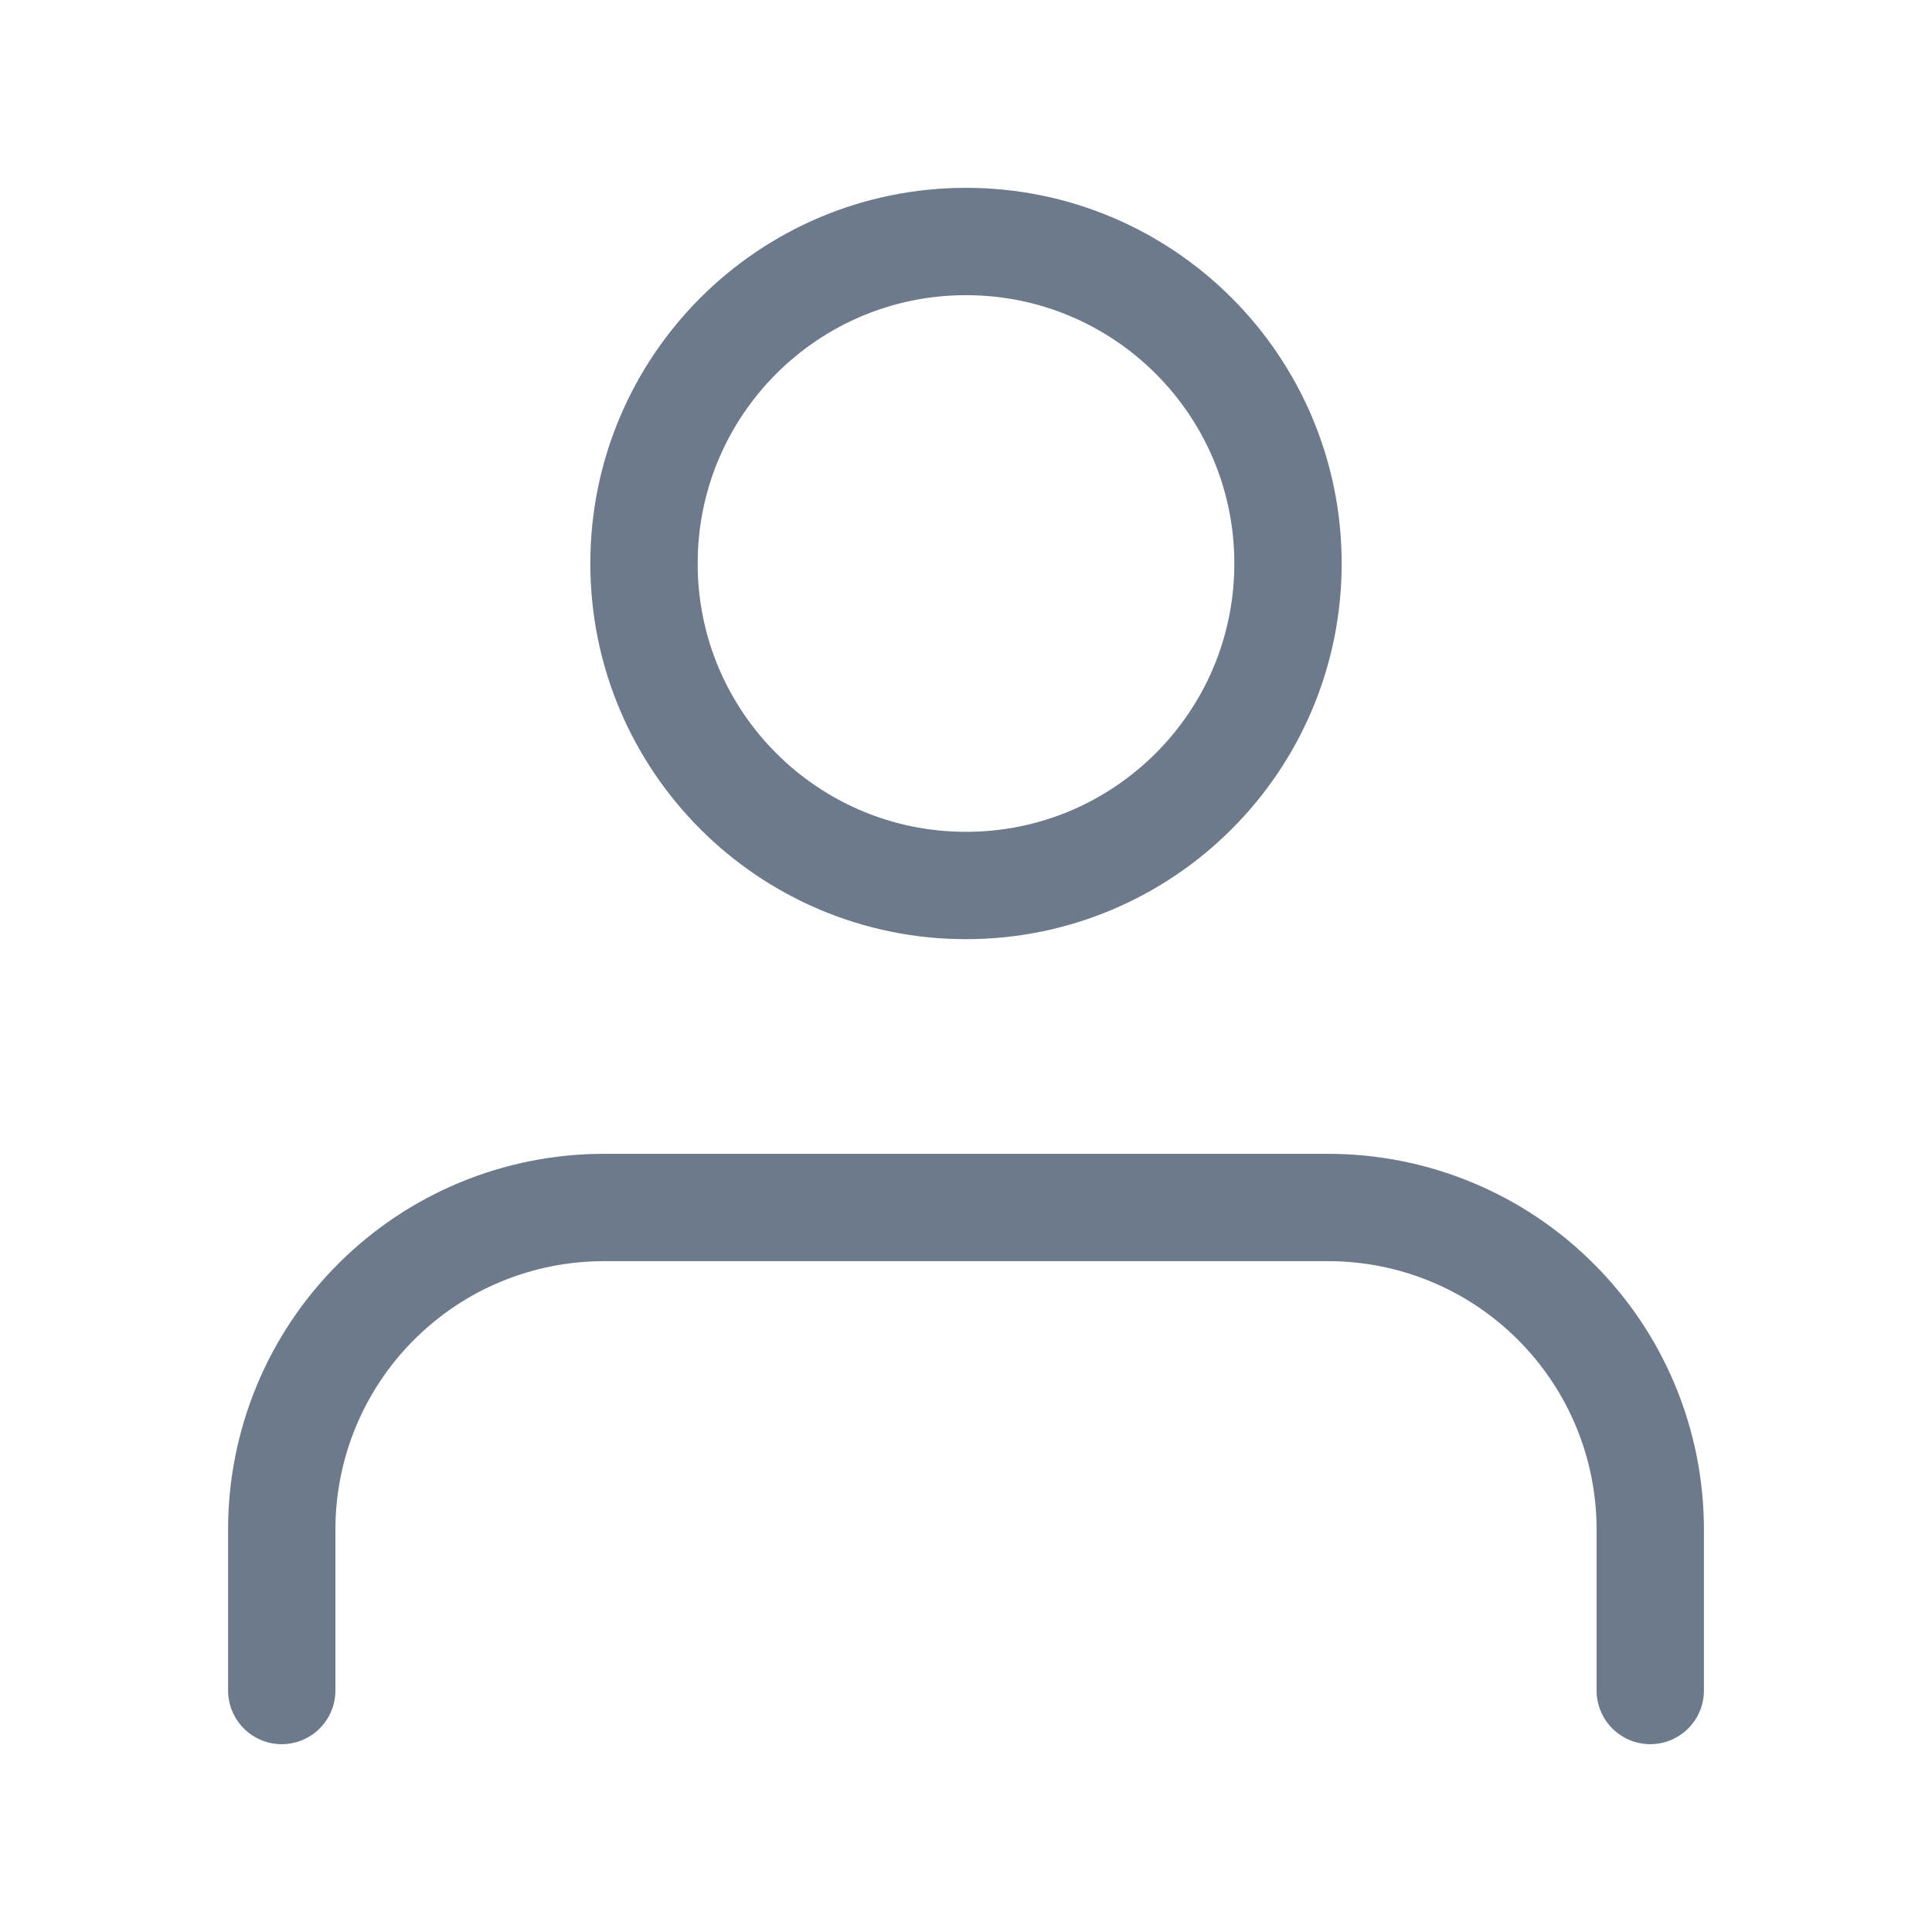
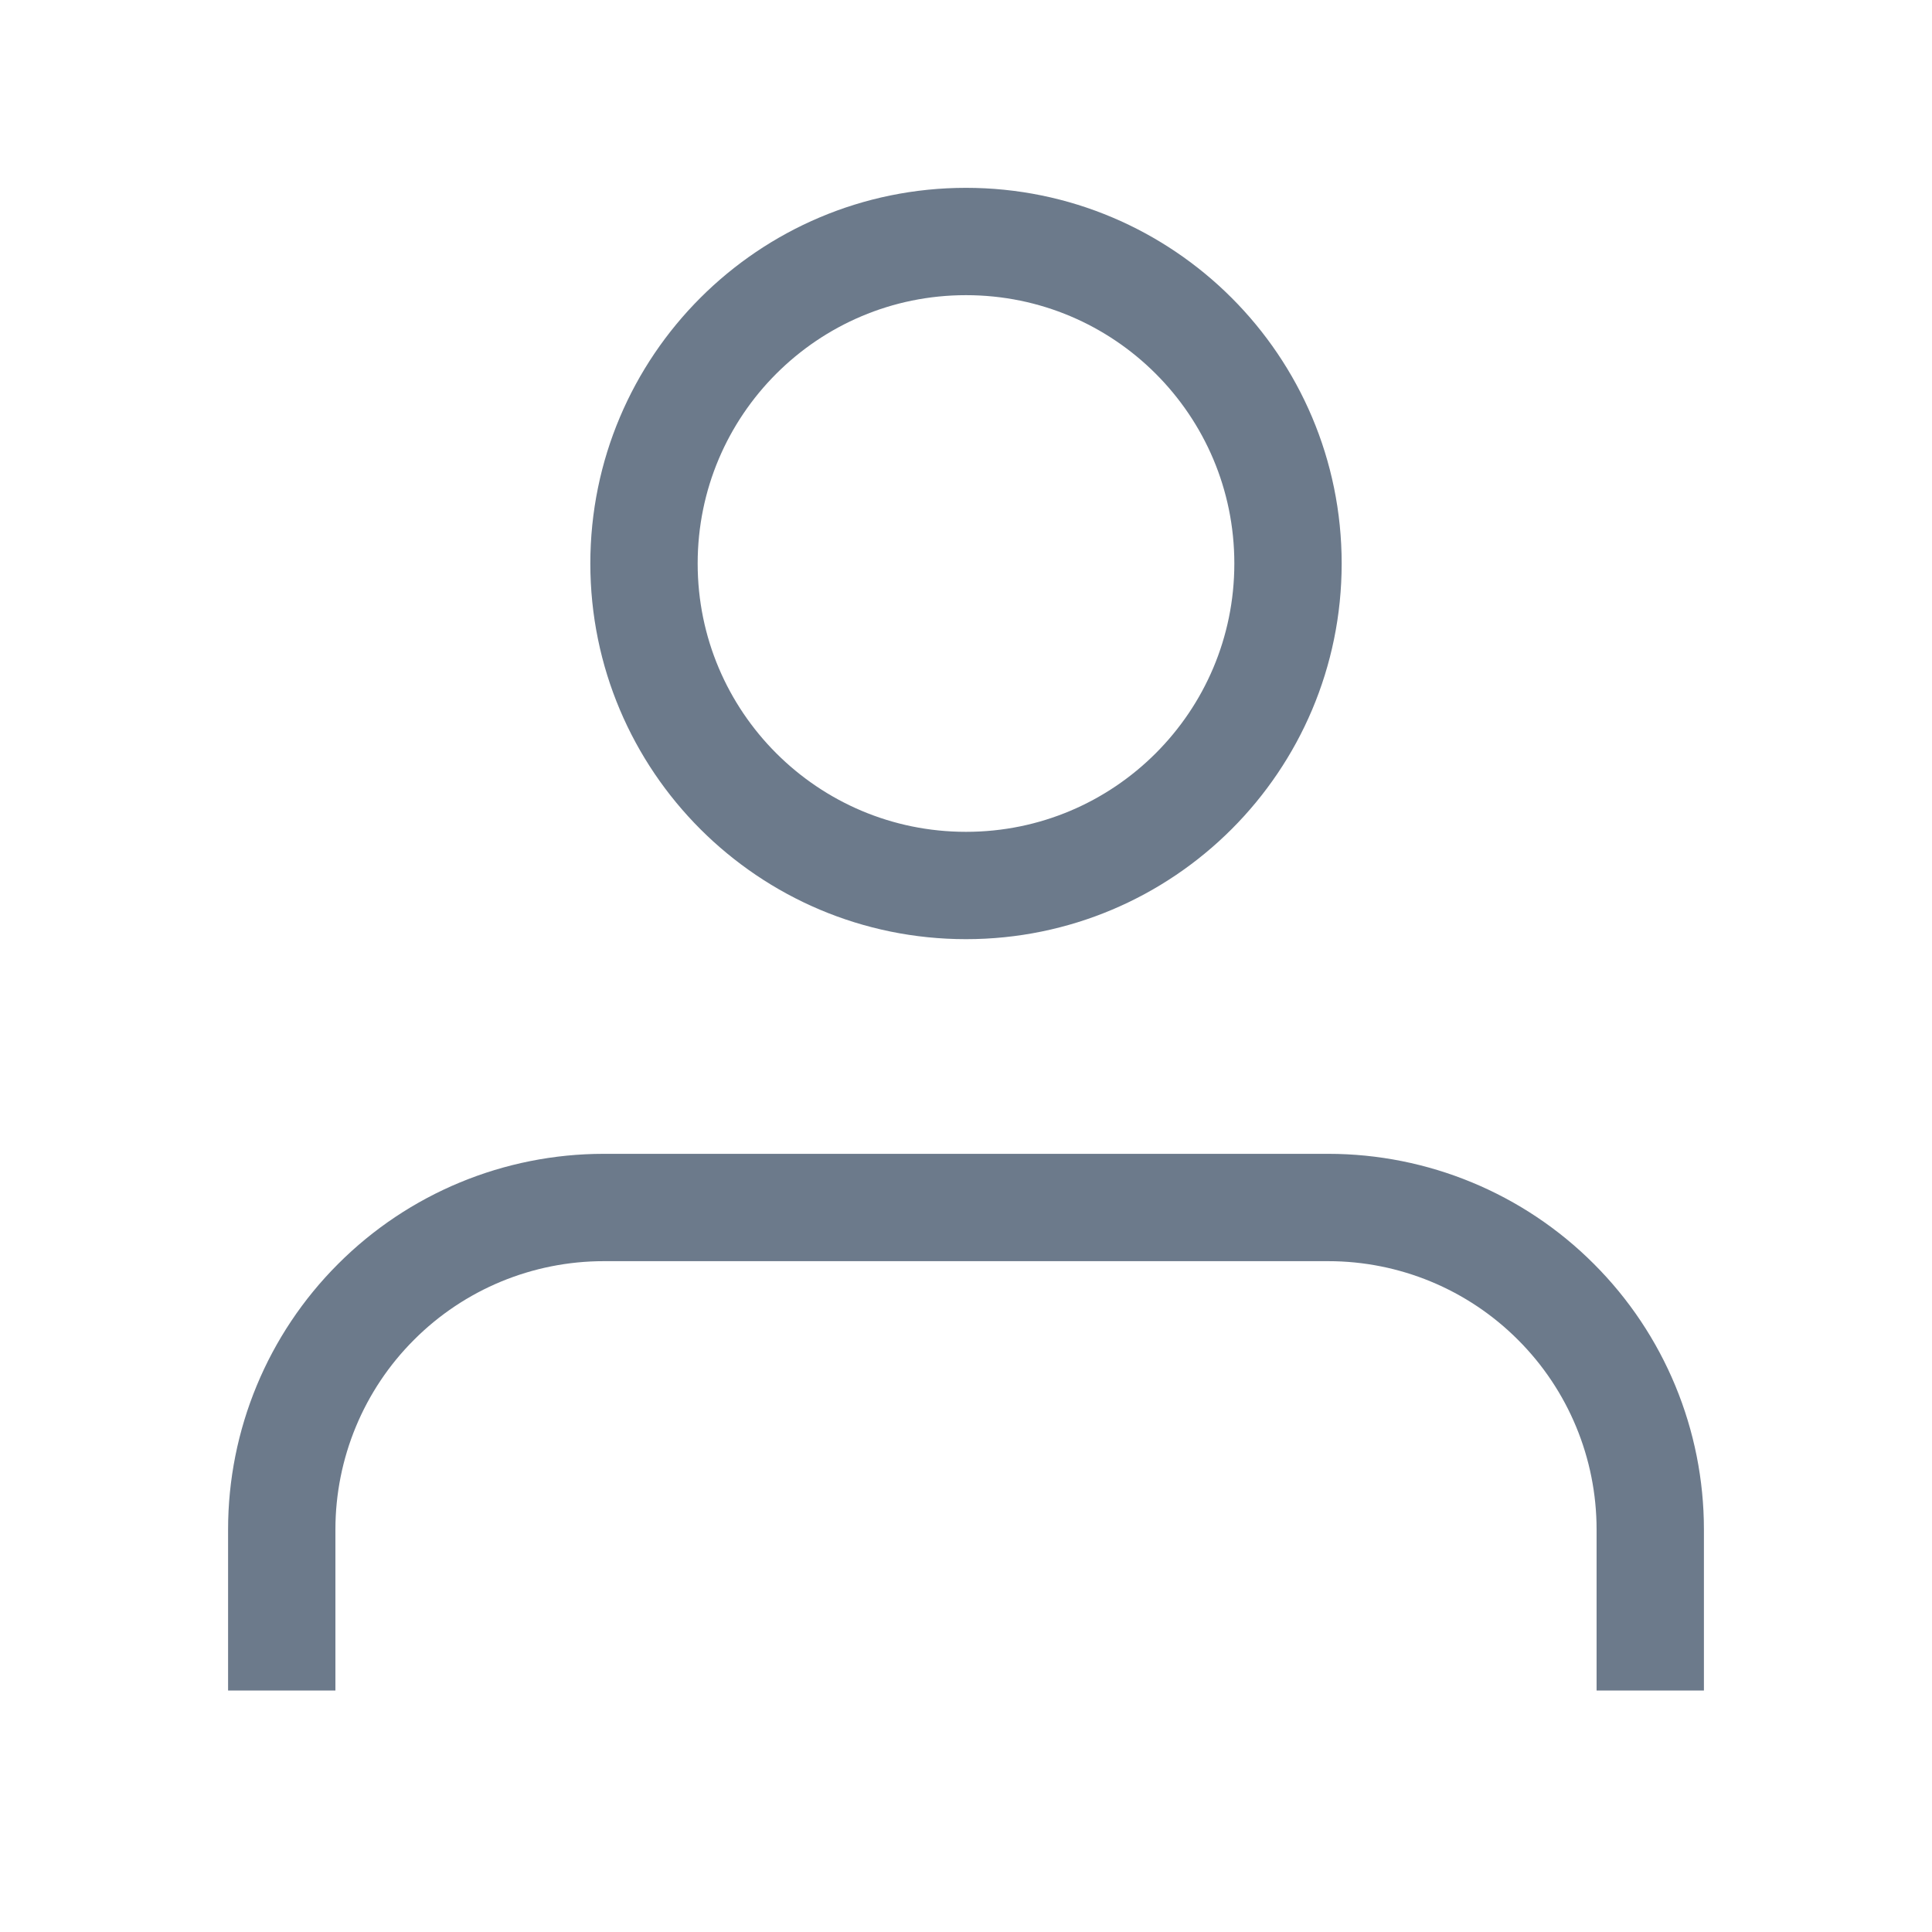
<svg xmlns="http://www.w3.org/2000/svg" width="18" height="18" viewBox="0 0 18 18" fill="none">
  <g id="line / user">
-     <path id="Vector" d="M15.375 15.75V14.25C15.375 13.454 15.059 12.691 14.496 12.129C13.934 11.566 13.171 11.25 12.375 11.25H5.625C4.829 11.25 4.066 11.566 3.504 12.129C2.941 12.691 2.625 13.454 2.625 14.25V15.75M12 5.25C12 6.907 10.657 8.25 9 8.25C7.343 8.25 6 6.907 6 5.25C6 3.593 7.343 2.25 9 2.25C10.657 2.25 12 3.593 12 5.25Z" stroke="#6C7A8B" strokeWidth="1.5" stroke-linecap="round" stroke-linejoin="round" />
+     <path id="Vector" d="M15.375 15.75V14.25C15.375 13.454 15.059 12.691 14.496 12.129C13.934 11.566 13.171 11.25 12.375 11.25H5.625C4.829 11.25 4.066 11.566 3.504 12.129C2.941 12.691 2.625 13.454 2.625 14.25V15.75M12 5.25C12 6.907 10.657 8.25 9 8.25C7.343 8.25 6 6.907 6 5.25C6 3.593 7.343 2.25 9 2.25C10.657 2.25 12 3.593 12 5.25Z" stroke="#6C7A8B" strokeWidth="1.5" strokeLinecap="round" strokeLinejoin="round" />
  </g>
</svg>
